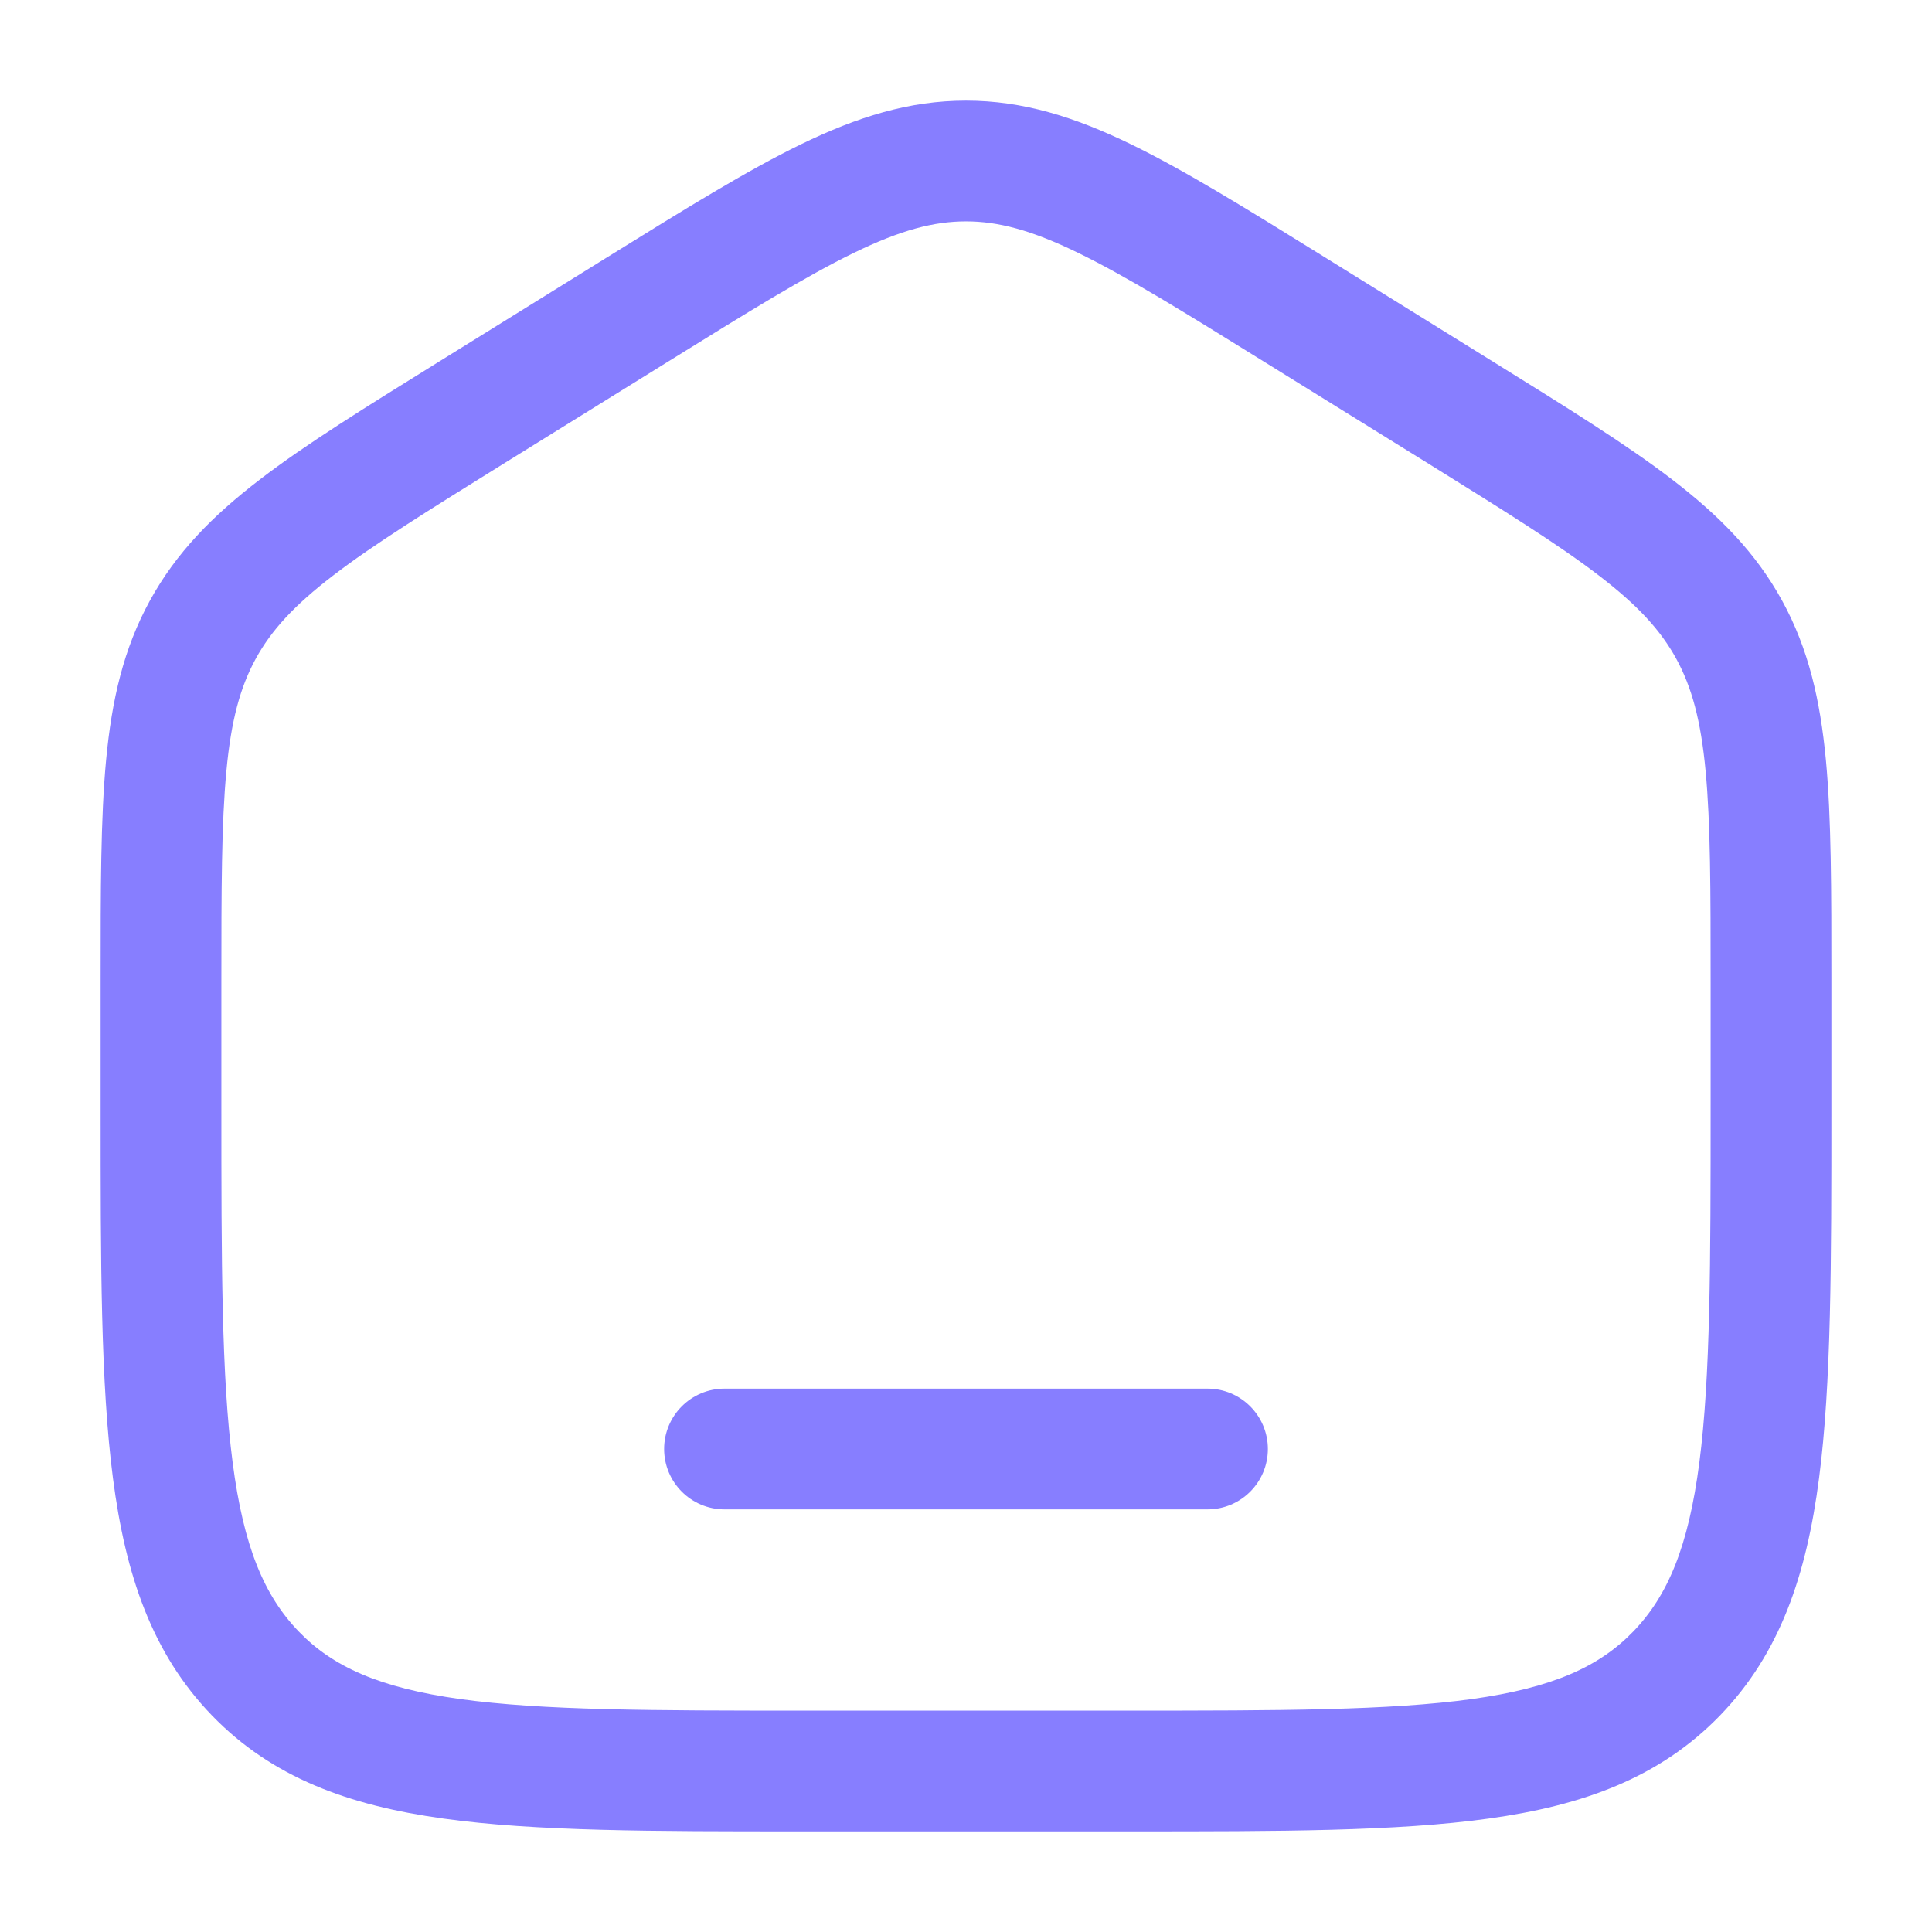
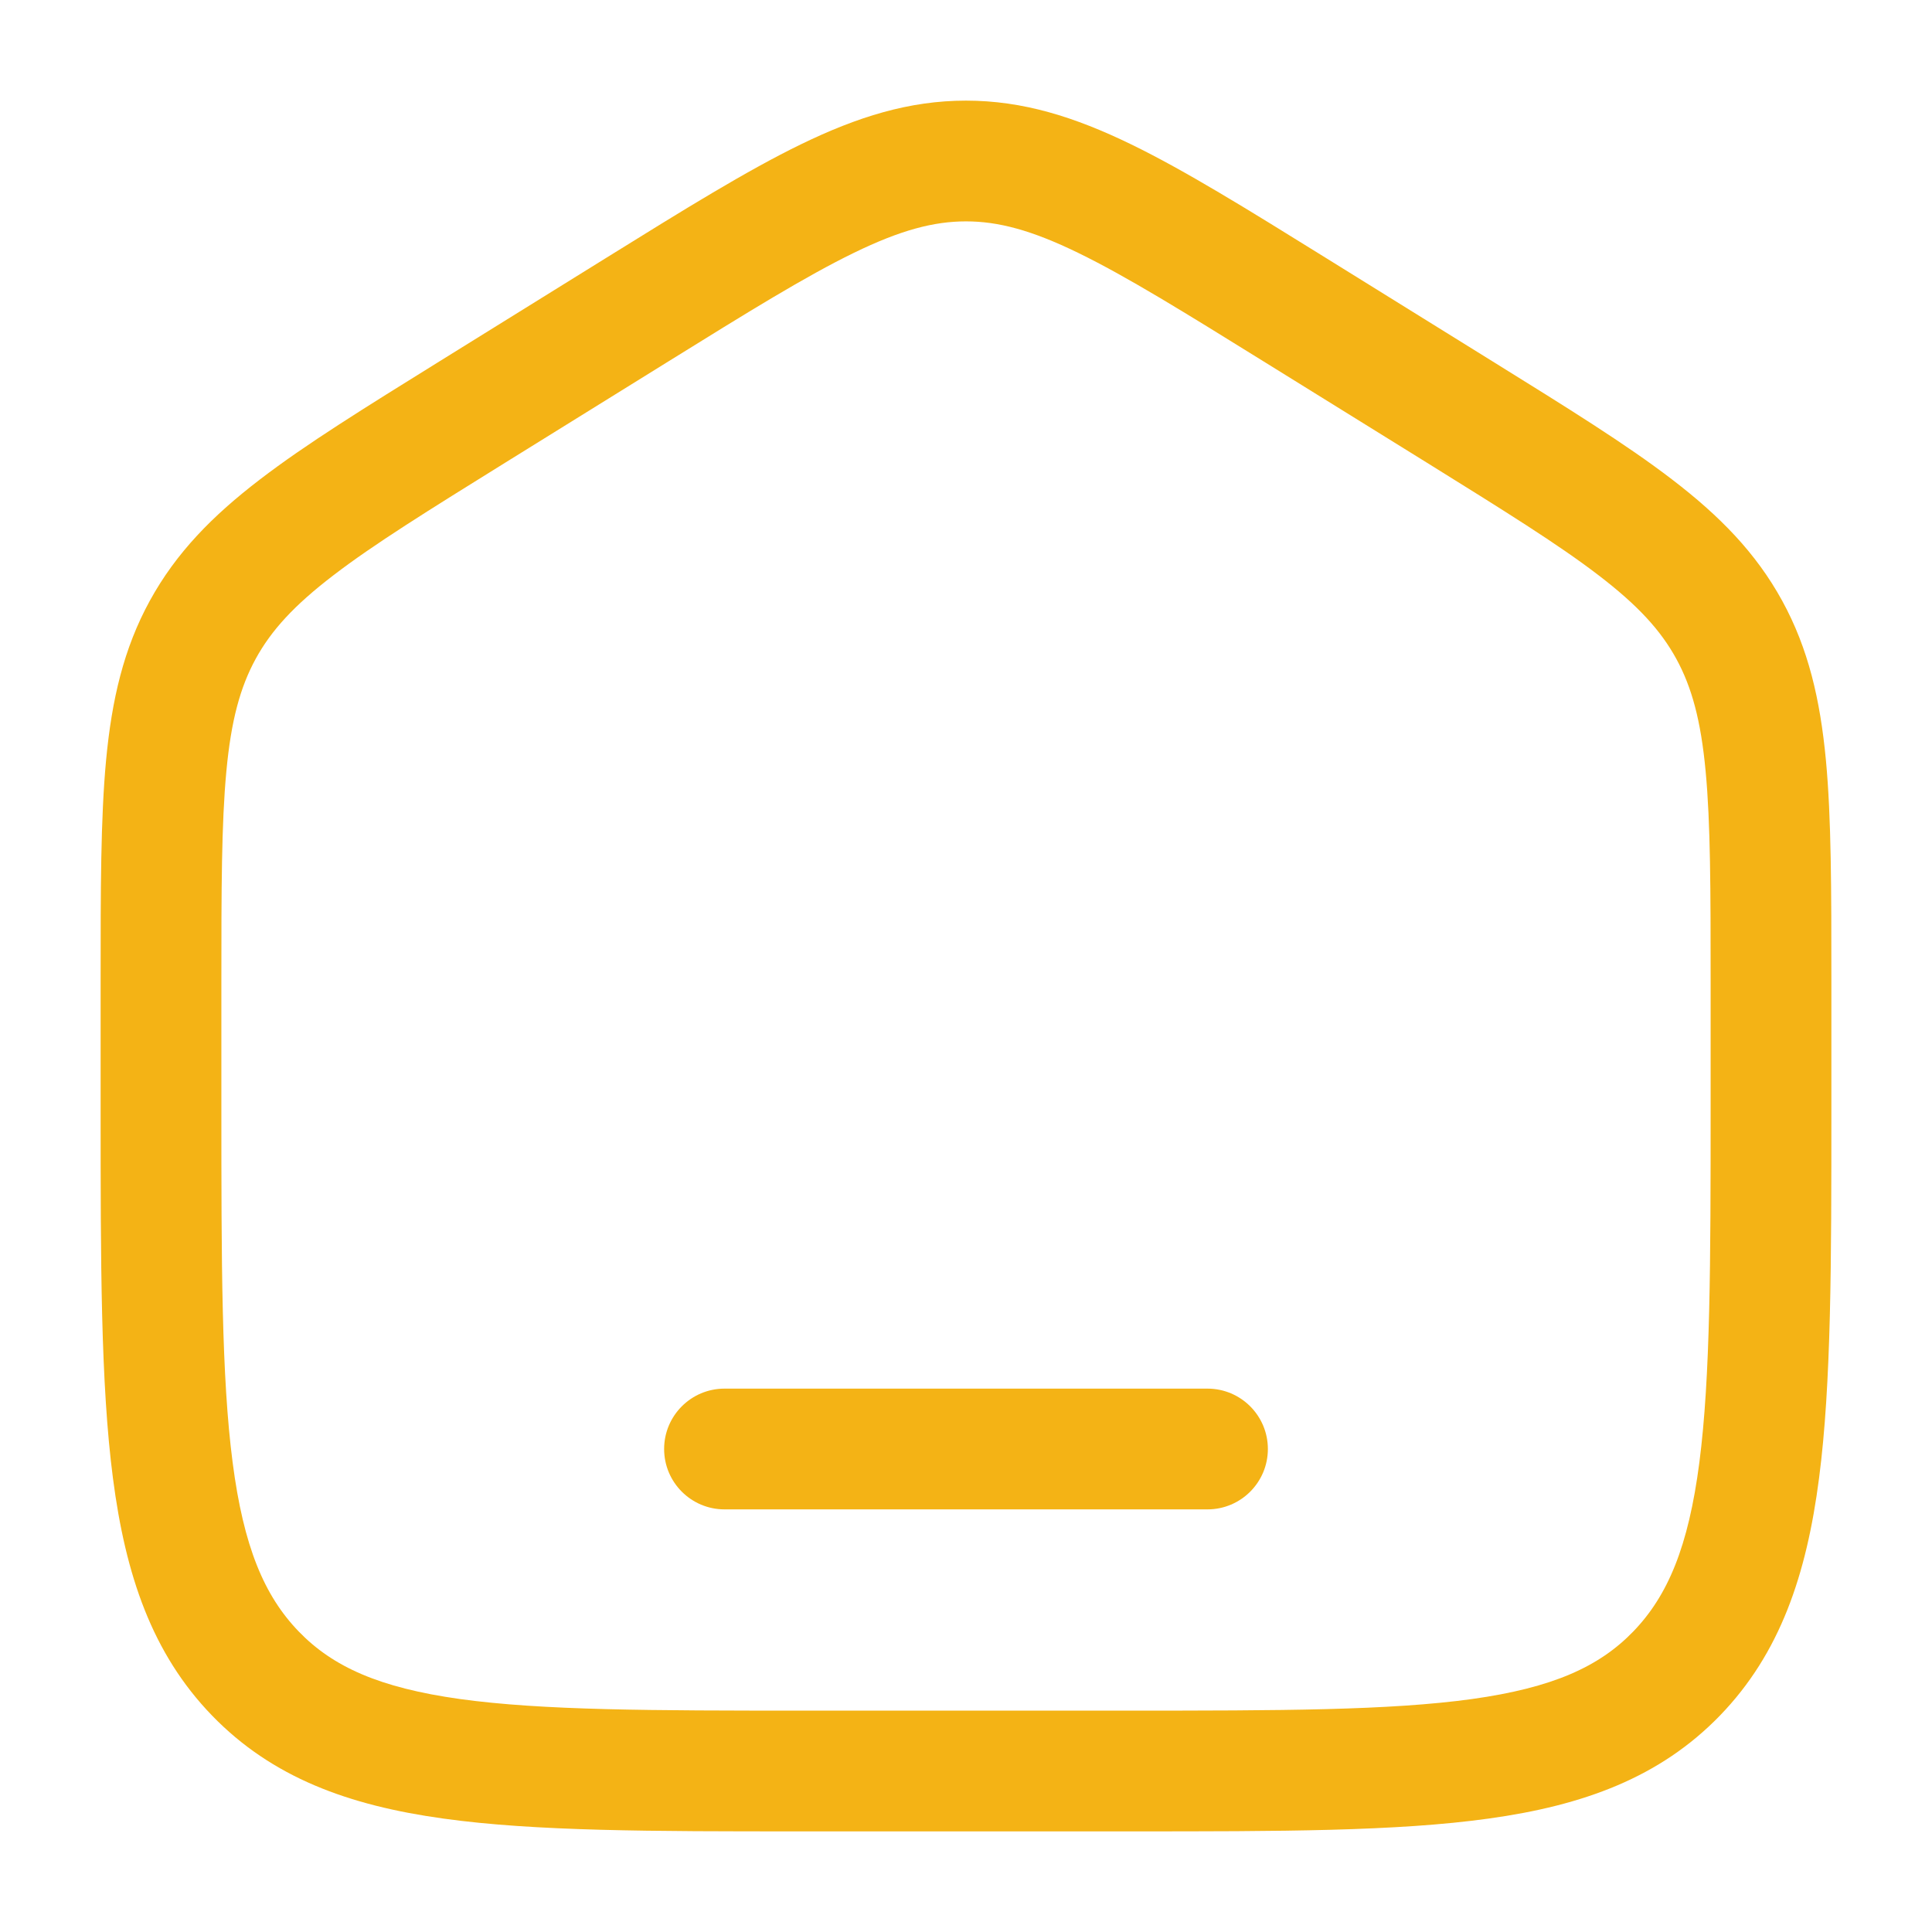
<svg xmlns="http://www.w3.org/2000/svg" width="24" height="24" viewBox="0 0 24 24" fill="none">
-   <path d="M9 17.25C8.586 17.25 8.25 17.586 8.25 18C8.25 18.414 8.586 18.75 9 18.75H15C15.414 18.75 15.75 18.414 15.75 18C15.75 17.586 15.414 17.25 15 17.25H9Z" fill="#877EFF" />
-   <path fill-rule="evenodd" clip-rule="evenodd" d="M12 1.25C11.292 1.25 10.649 1.453 9.951 1.792C9.276 2.12 8.496 2.604 7.523 3.208L5.456 4.491C4.535 5.063 3.797 5.52 3.229 5.956C2.64 6.407 2.188 6.866 1.861 7.463C1.535 8.058 1.389 8.692 1.318 9.441C1.25 10.166 1.25 11.054 1.25 12.167V13.78C1.25 15.684 1.25 17.187 1.403 18.362C1.559 19.567 1.889 20.54 2.632 21.309C3.38 22.082 4.33 22.428 5.508 22.591C6.648 22.75 8.106 22.75 9.942 22.75H14.058C15.894 22.75 17.352 22.75 18.492 22.591C19.669 22.428 20.62 22.082 21.368 21.309C22.111 20.54 22.441 19.567 22.597 18.362C22.75 17.187 22.75 15.684 22.75 13.78V12.167C22.75 11.054 22.75 10.166 22.682 9.441C22.611 8.692 22.465 8.058 22.139 7.463C21.812 6.866 21.36 6.407 20.771 5.956C20.203 5.52 19.465 5.063 18.544 4.491L16.477 3.208C15.504 2.604 14.724 2.12 14.049 1.792C13.351 1.453 12.708 1.25 12 1.25ZM8.28 4.504C9.295 3.874 10.009 3.432 10.607 3.141C11.188 2.858 11.6 2.75 12 2.75C12.4 2.75 12.812 2.858 13.393 3.141C13.991 3.432 14.705 3.874 15.72 4.504L17.721 5.745C18.681 6.342 19.356 6.761 19.859 7.147C20.349 7.522 20.63 7.831 20.823 8.183C21.016 8.536 21.129 8.949 21.188 9.581C21.249 10.229 21.25 11.046 21.25 12.204V13.725C21.25 15.696 21.248 17.101 21.11 18.168C20.974 19.216 20.717 19.824 20.289 20.267C19.865 20.706 19.287 20.966 18.286 21.106C17.26 21.248 15.908 21.25 14 21.25H10C8.092 21.25 6.74 21.248 5.714 21.106C4.713 20.966 4.135 20.706 3.711 20.267C3.283 19.824 3.026 19.216 2.89 18.168C2.751 17.101 2.75 15.696 2.75 13.725V12.204C2.75 11.046 2.751 10.229 2.812 9.581C2.871 8.949 2.984 8.536 3.177 8.183C3.37 7.831 3.651 7.522 4.141 7.147C4.644 6.761 5.319 6.342 6.28 5.745L8.28 4.504Z" fill="#877EFF" />
+   <path d="M9 17.25C8.586 17.25 8.25 17.586 8.25 18C8.25 18.414 8.586 18.75 9 18.75H15C15.414 18.75 15.75 18.414 15.75 18C15.75 17.586 15.414 17.25 15 17.25H9Z" fill="#F4B315" />
+   <path fill-rule="evenodd" clip-rule="evenodd" d="M12 1.25C11.292 1.25 10.649 1.453 9.951 1.792C9.276 2.12 8.496 2.604 7.523 3.208L5.456 4.491C4.535 5.063 3.797 5.52 3.229 5.956C2.64 6.407 2.188 6.866 1.861 7.463C1.535 8.058 1.389 8.692 1.318 9.441C1.25 10.166 1.25 11.054 1.25 12.167V13.78C1.25 15.684 1.25 17.187 1.403 18.362C1.559 19.567 1.889 20.54 2.632 21.309C3.38 22.082 4.33 22.428 5.508 22.591C6.648 22.75 8.106 22.75 9.942 22.75H14.058C15.894 22.75 17.352 22.75 18.492 22.591C19.669 22.428 20.62 22.082 21.368 21.309C22.111 20.54 22.441 19.567 22.597 18.362C22.75 17.187 22.75 15.684 22.75 13.78V12.167C22.75 11.054 22.75 10.166 22.682 9.441C22.611 8.692 22.465 8.058 22.139 7.463C21.812 6.866 21.36 6.407 20.771 5.956C20.203 5.52 19.465 5.063 18.544 4.491L16.477 3.208C15.504 2.604 14.724 2.12 14.049 1.792C13.351 1.453 12.708 1.25 12 1.25ZM8.28 4.504C9.295 3.874 10.009 3.432 10.607 3.141C11.188 2.858 11.6 2.75 12 2.75C12.4 2.75 12.812 2.858 13.393 3.141C13.991 3.432 14.705 3.874 15.72 4.504L17.721 5.745C18.681 6.342 19.356 6.761 19.859 7.147C20.349 7.522 20.63 7.831 20.823 8.183C21.016 8.536 21.129 8.949 21.188 9.581C21.249 10.229 21.25 11.046 21.25 12.204V13.725C21.25 15.696 21.248 17.101 21.11 18.168C20.974 19.216 20.717 19.824 20.289 20.267C19.865 20.706 19.287 20.966 18.286 21.106C17.26 21.248 15.908 21.25 14 21.25H10C8.092 21.25 6.74 21.248 5.714 21.106C4.713 20.966 4.135 20.706 3.711 20.267C3.283 19.824 3.026 19.216 2.89 18.168C2.751 17.101 2.75 15.696 2.75 13.725V12.204C2.75 11.046 2.751 10.229 2.812 9.581C2.871 8.949 2.984 8.536 3.177 8.183C3.37 7.831 3.651 7.522 4.141 7.147C4.644 6.761 5.319 6.342 6.28 5.745L8.28 4.504Z" fill="#F4B315" />
</svg>
